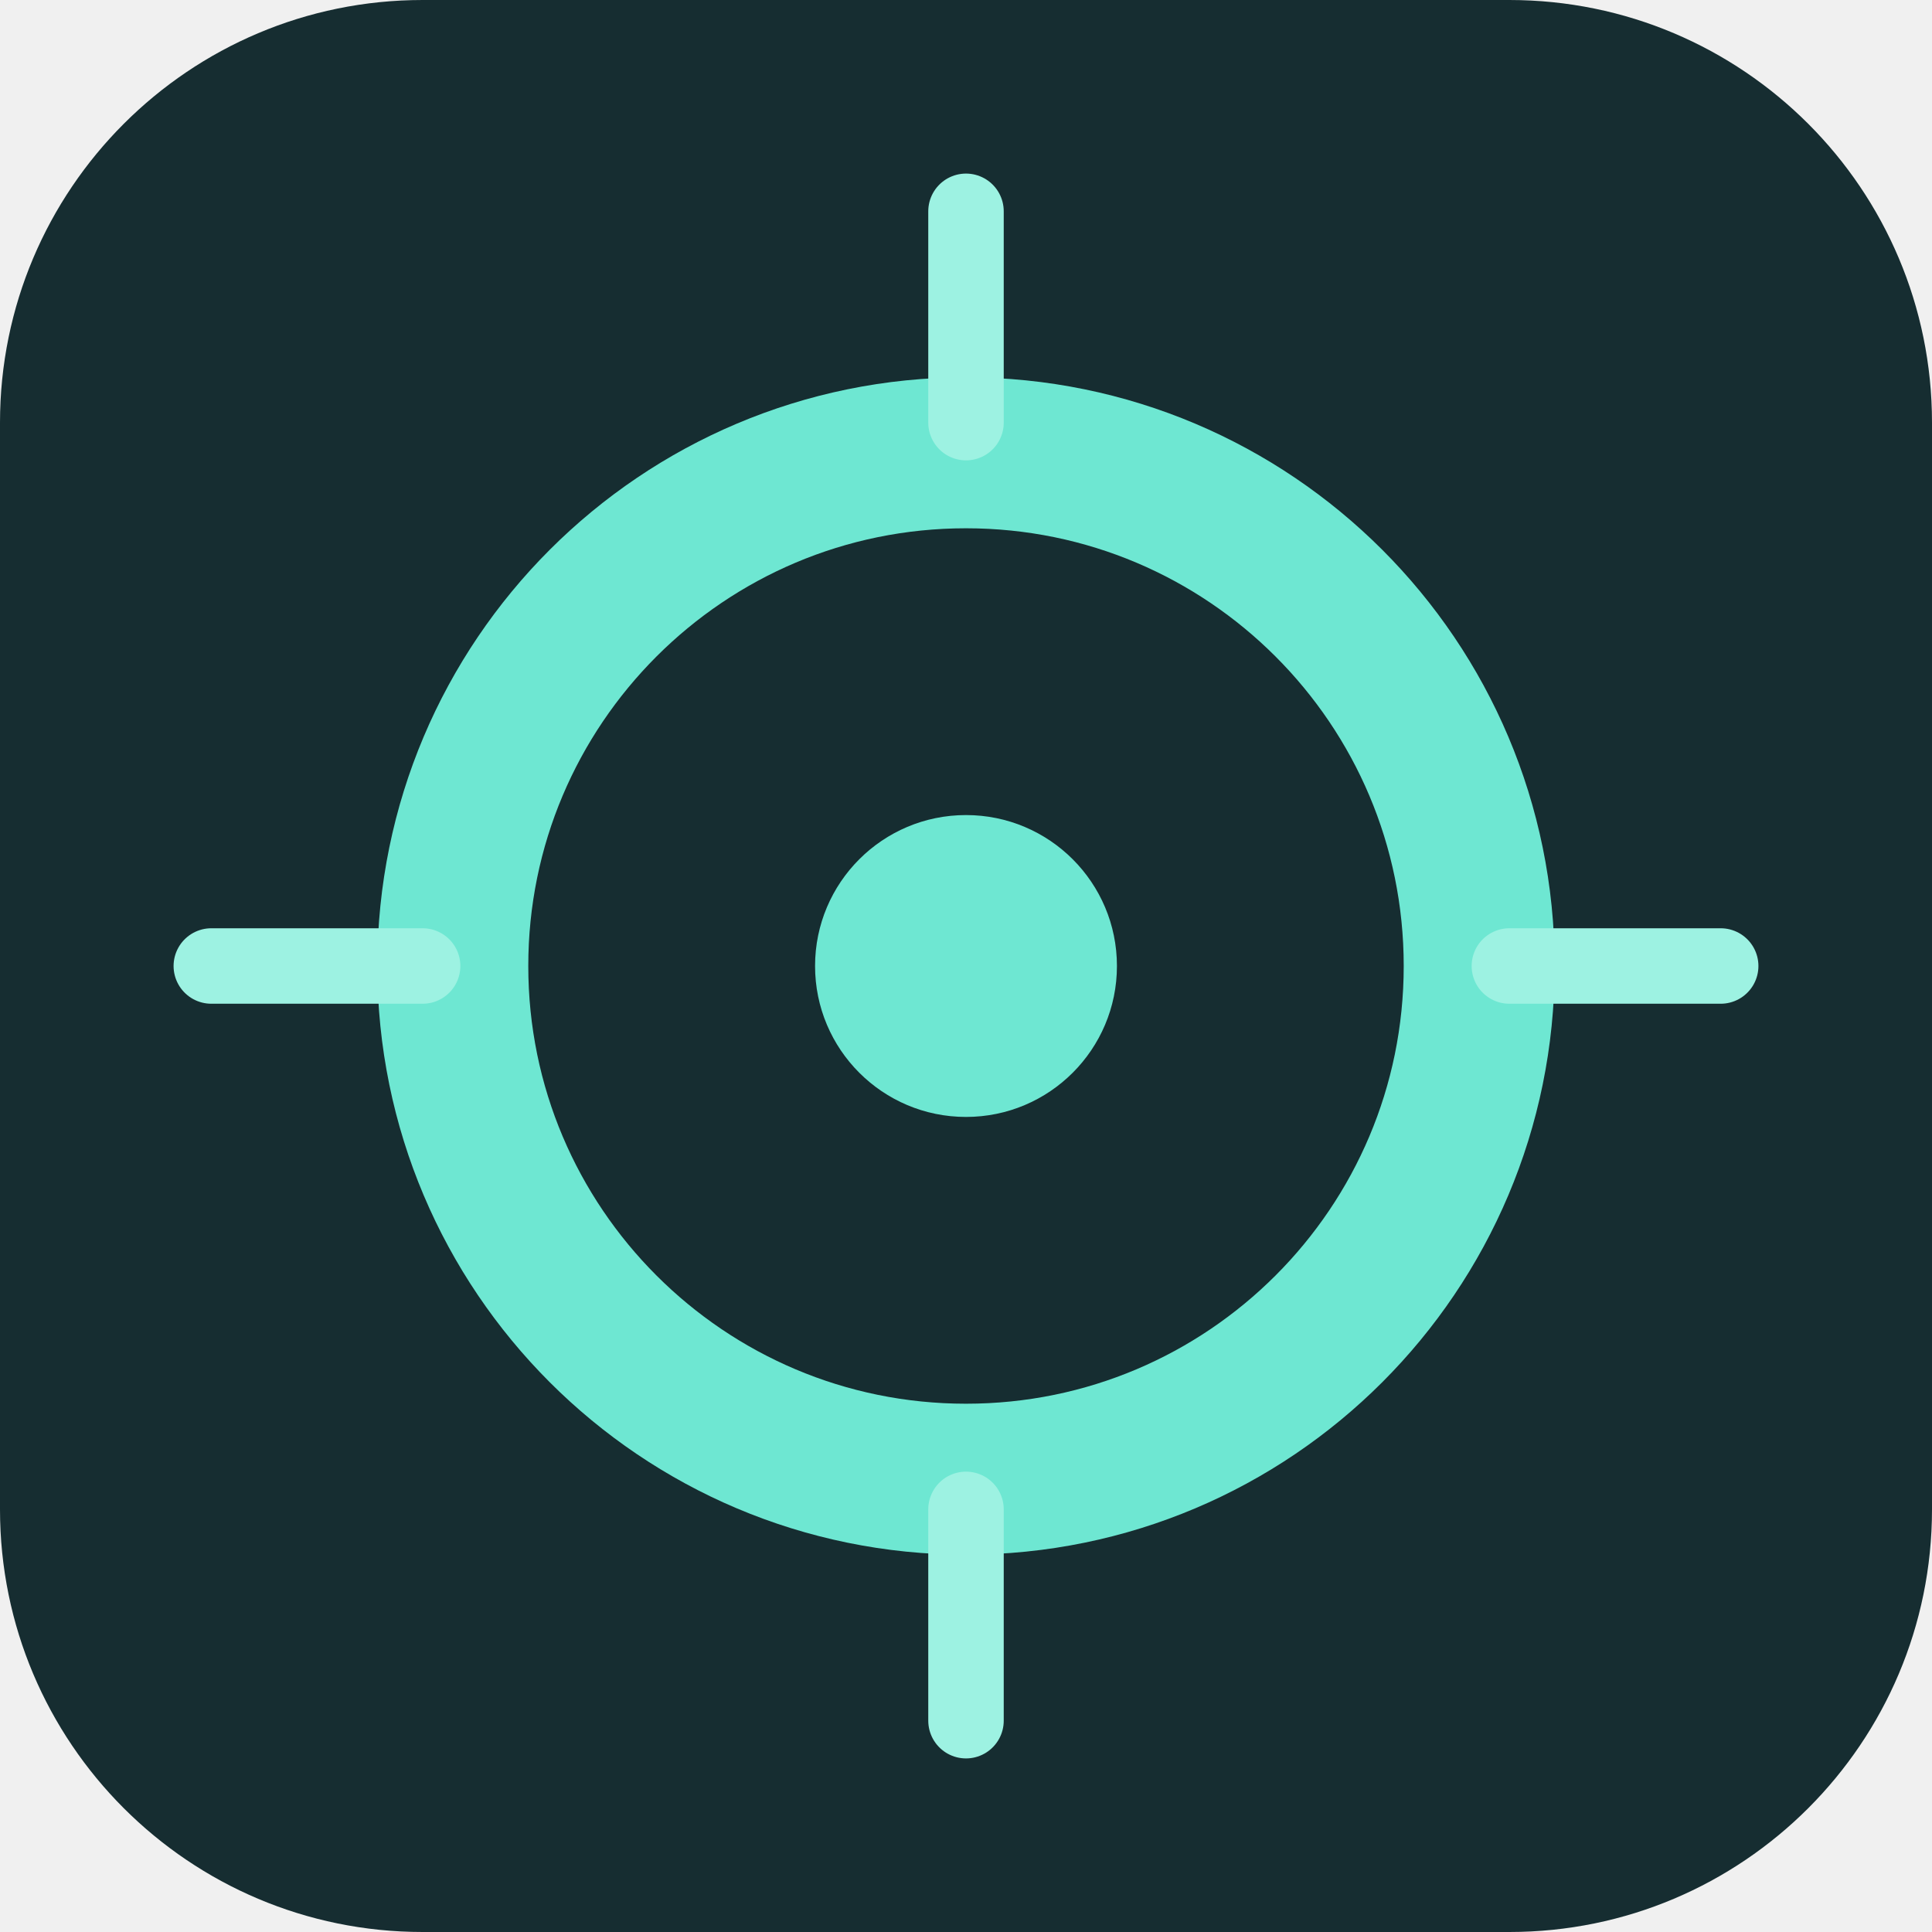
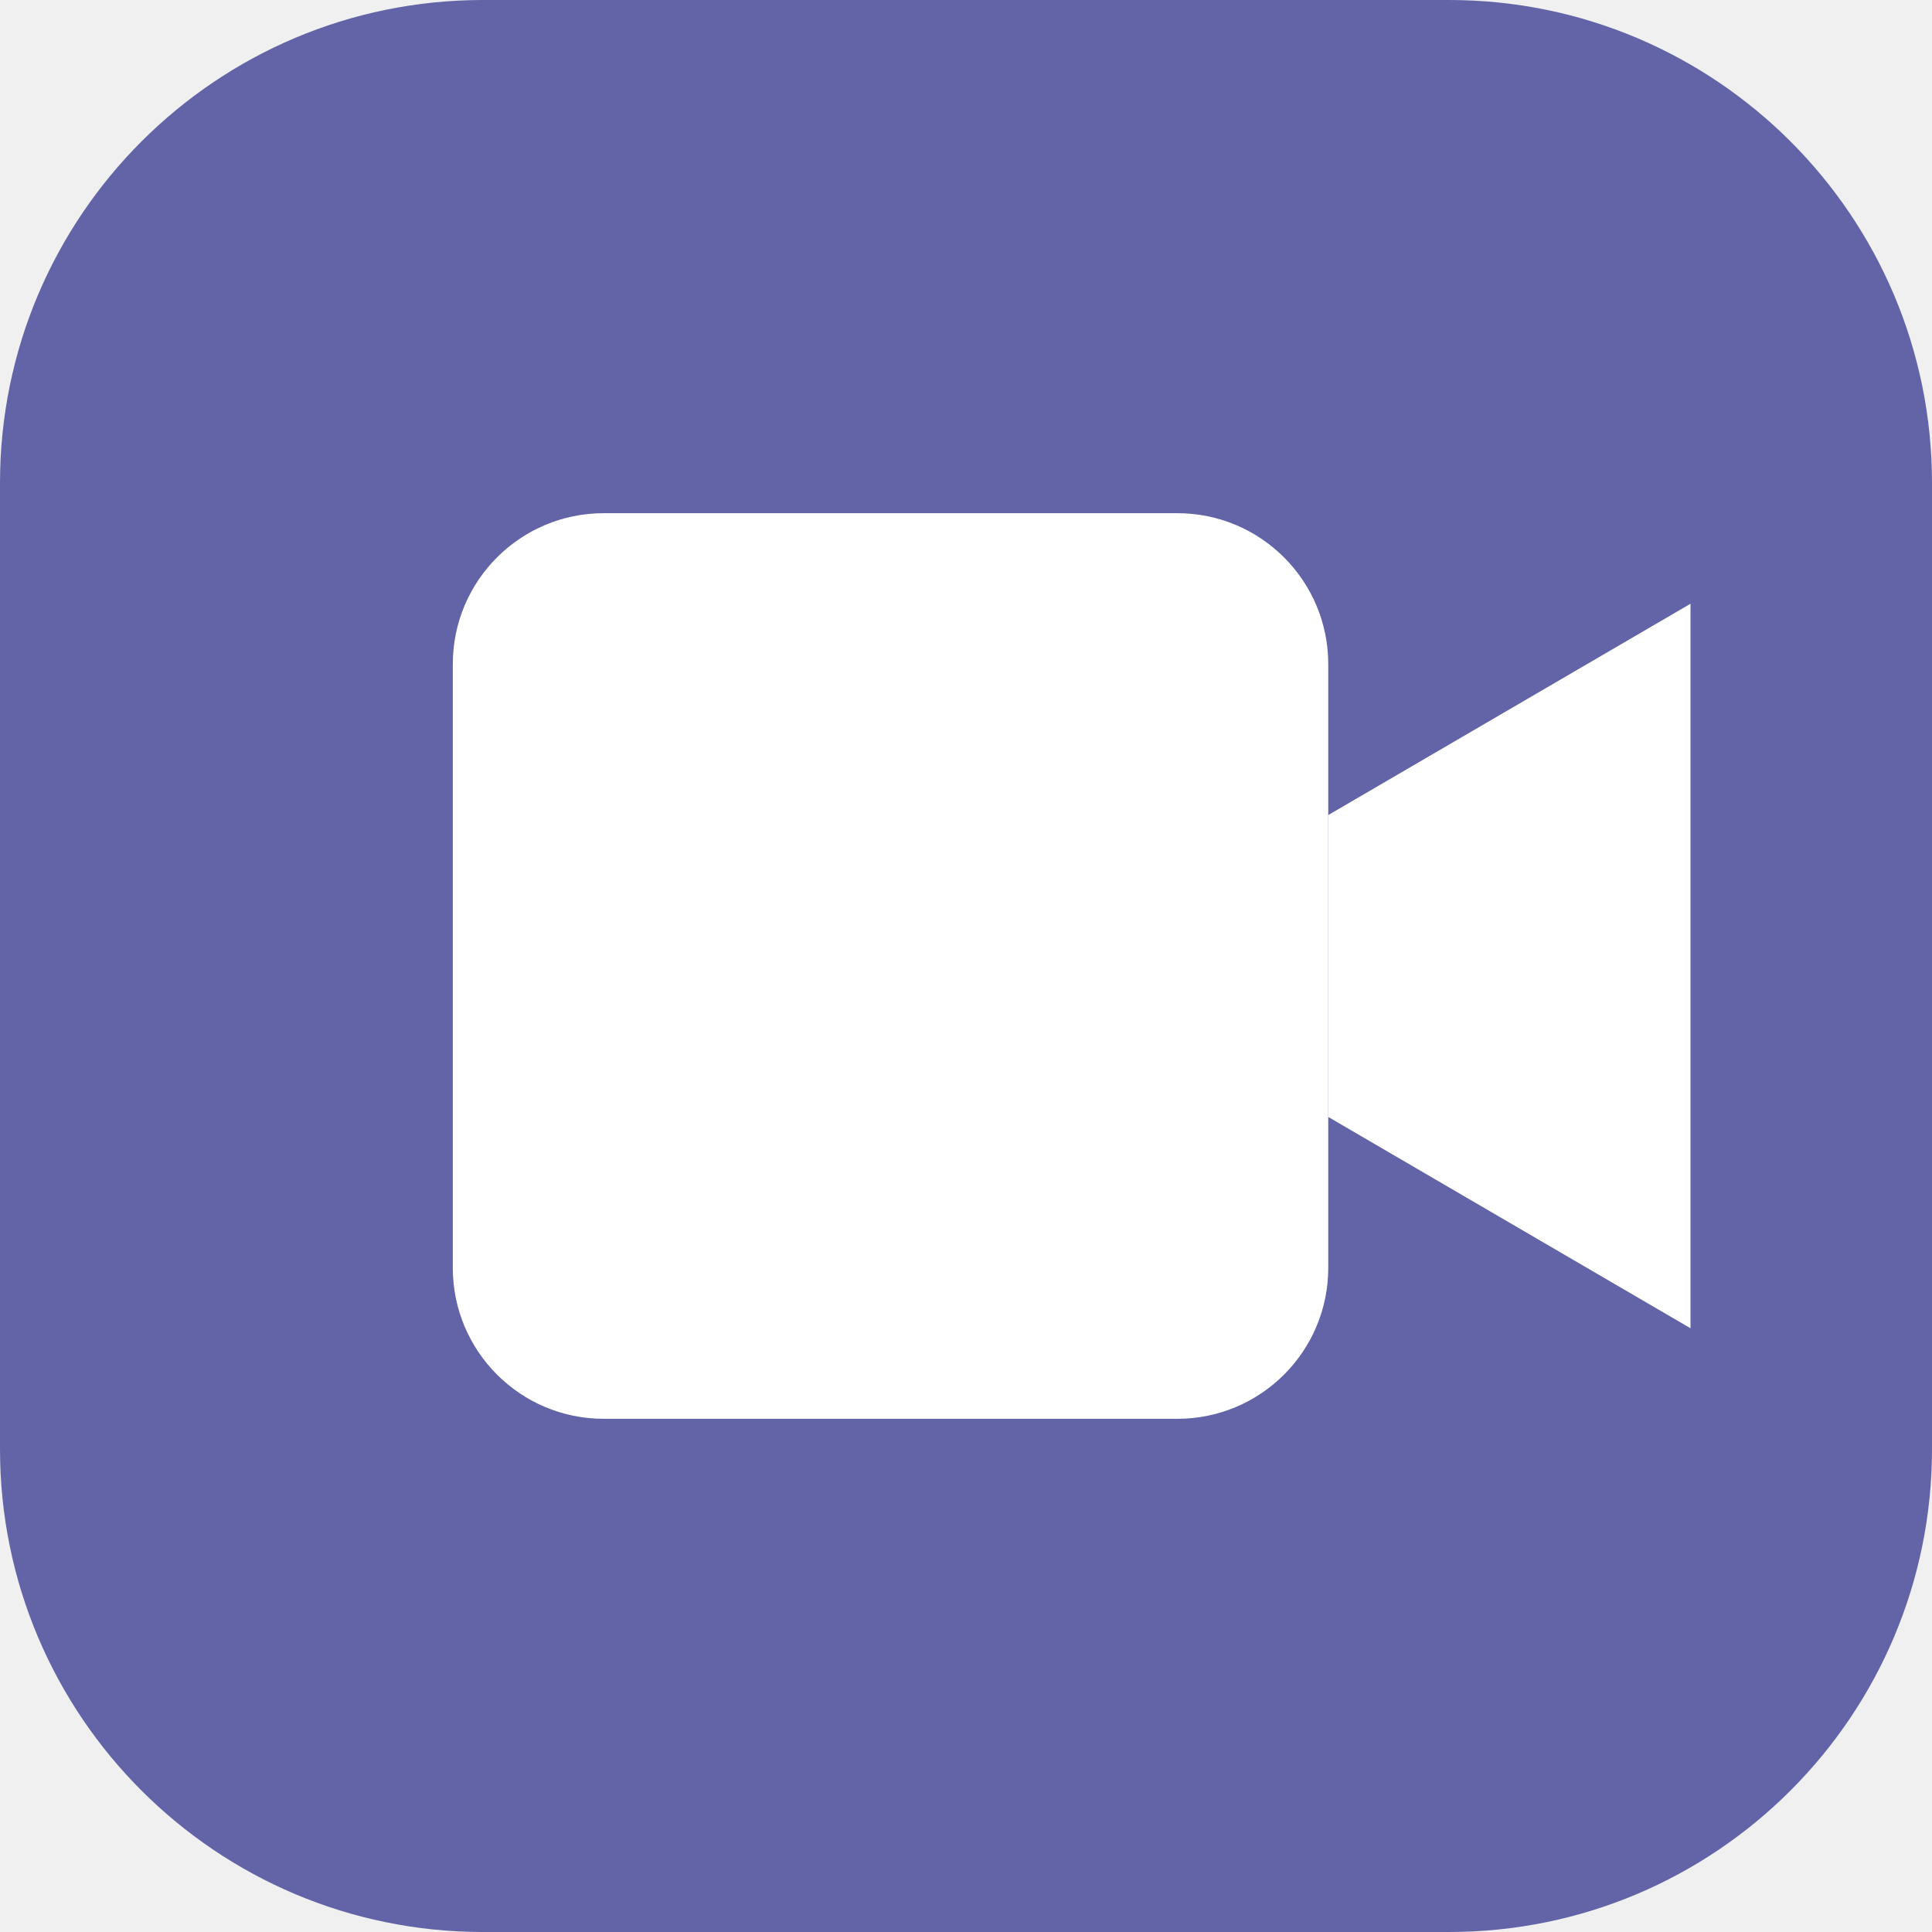
<svg xmlns="http://www.w3.org/2000/svg" viewBox="0 0 64 64">
-   <rect width="64" height="64" rx="14" fill="#162d31" />
-   <circle cx="32" cy="32" r="17" fill="none" stroke="#6ee7d2" stroke-width="5" />
-   <circle cx="32" cy="32" r="5" fill="#6ee7d2" />
-   <path d="M32 7v7M32 50v7M7 32h7M50 32h7" stroke="#9df2e2" stroke-width="2.5" stroke-linecap="round" />
+   <rect width="64" height="64" rx="16" fill="#6264a7" />
+   <path d="M15 22a5 5 0 0 1 5-5h19a5 5 0 0 1 5 5v20a5 5 0 0 1-5 5H20a5 5 0 0 1-5-5Z" fill="#fff" />
+   <path d="m44 27 12-7v24l-12-7Z" fill="#fff" />
</svg>
